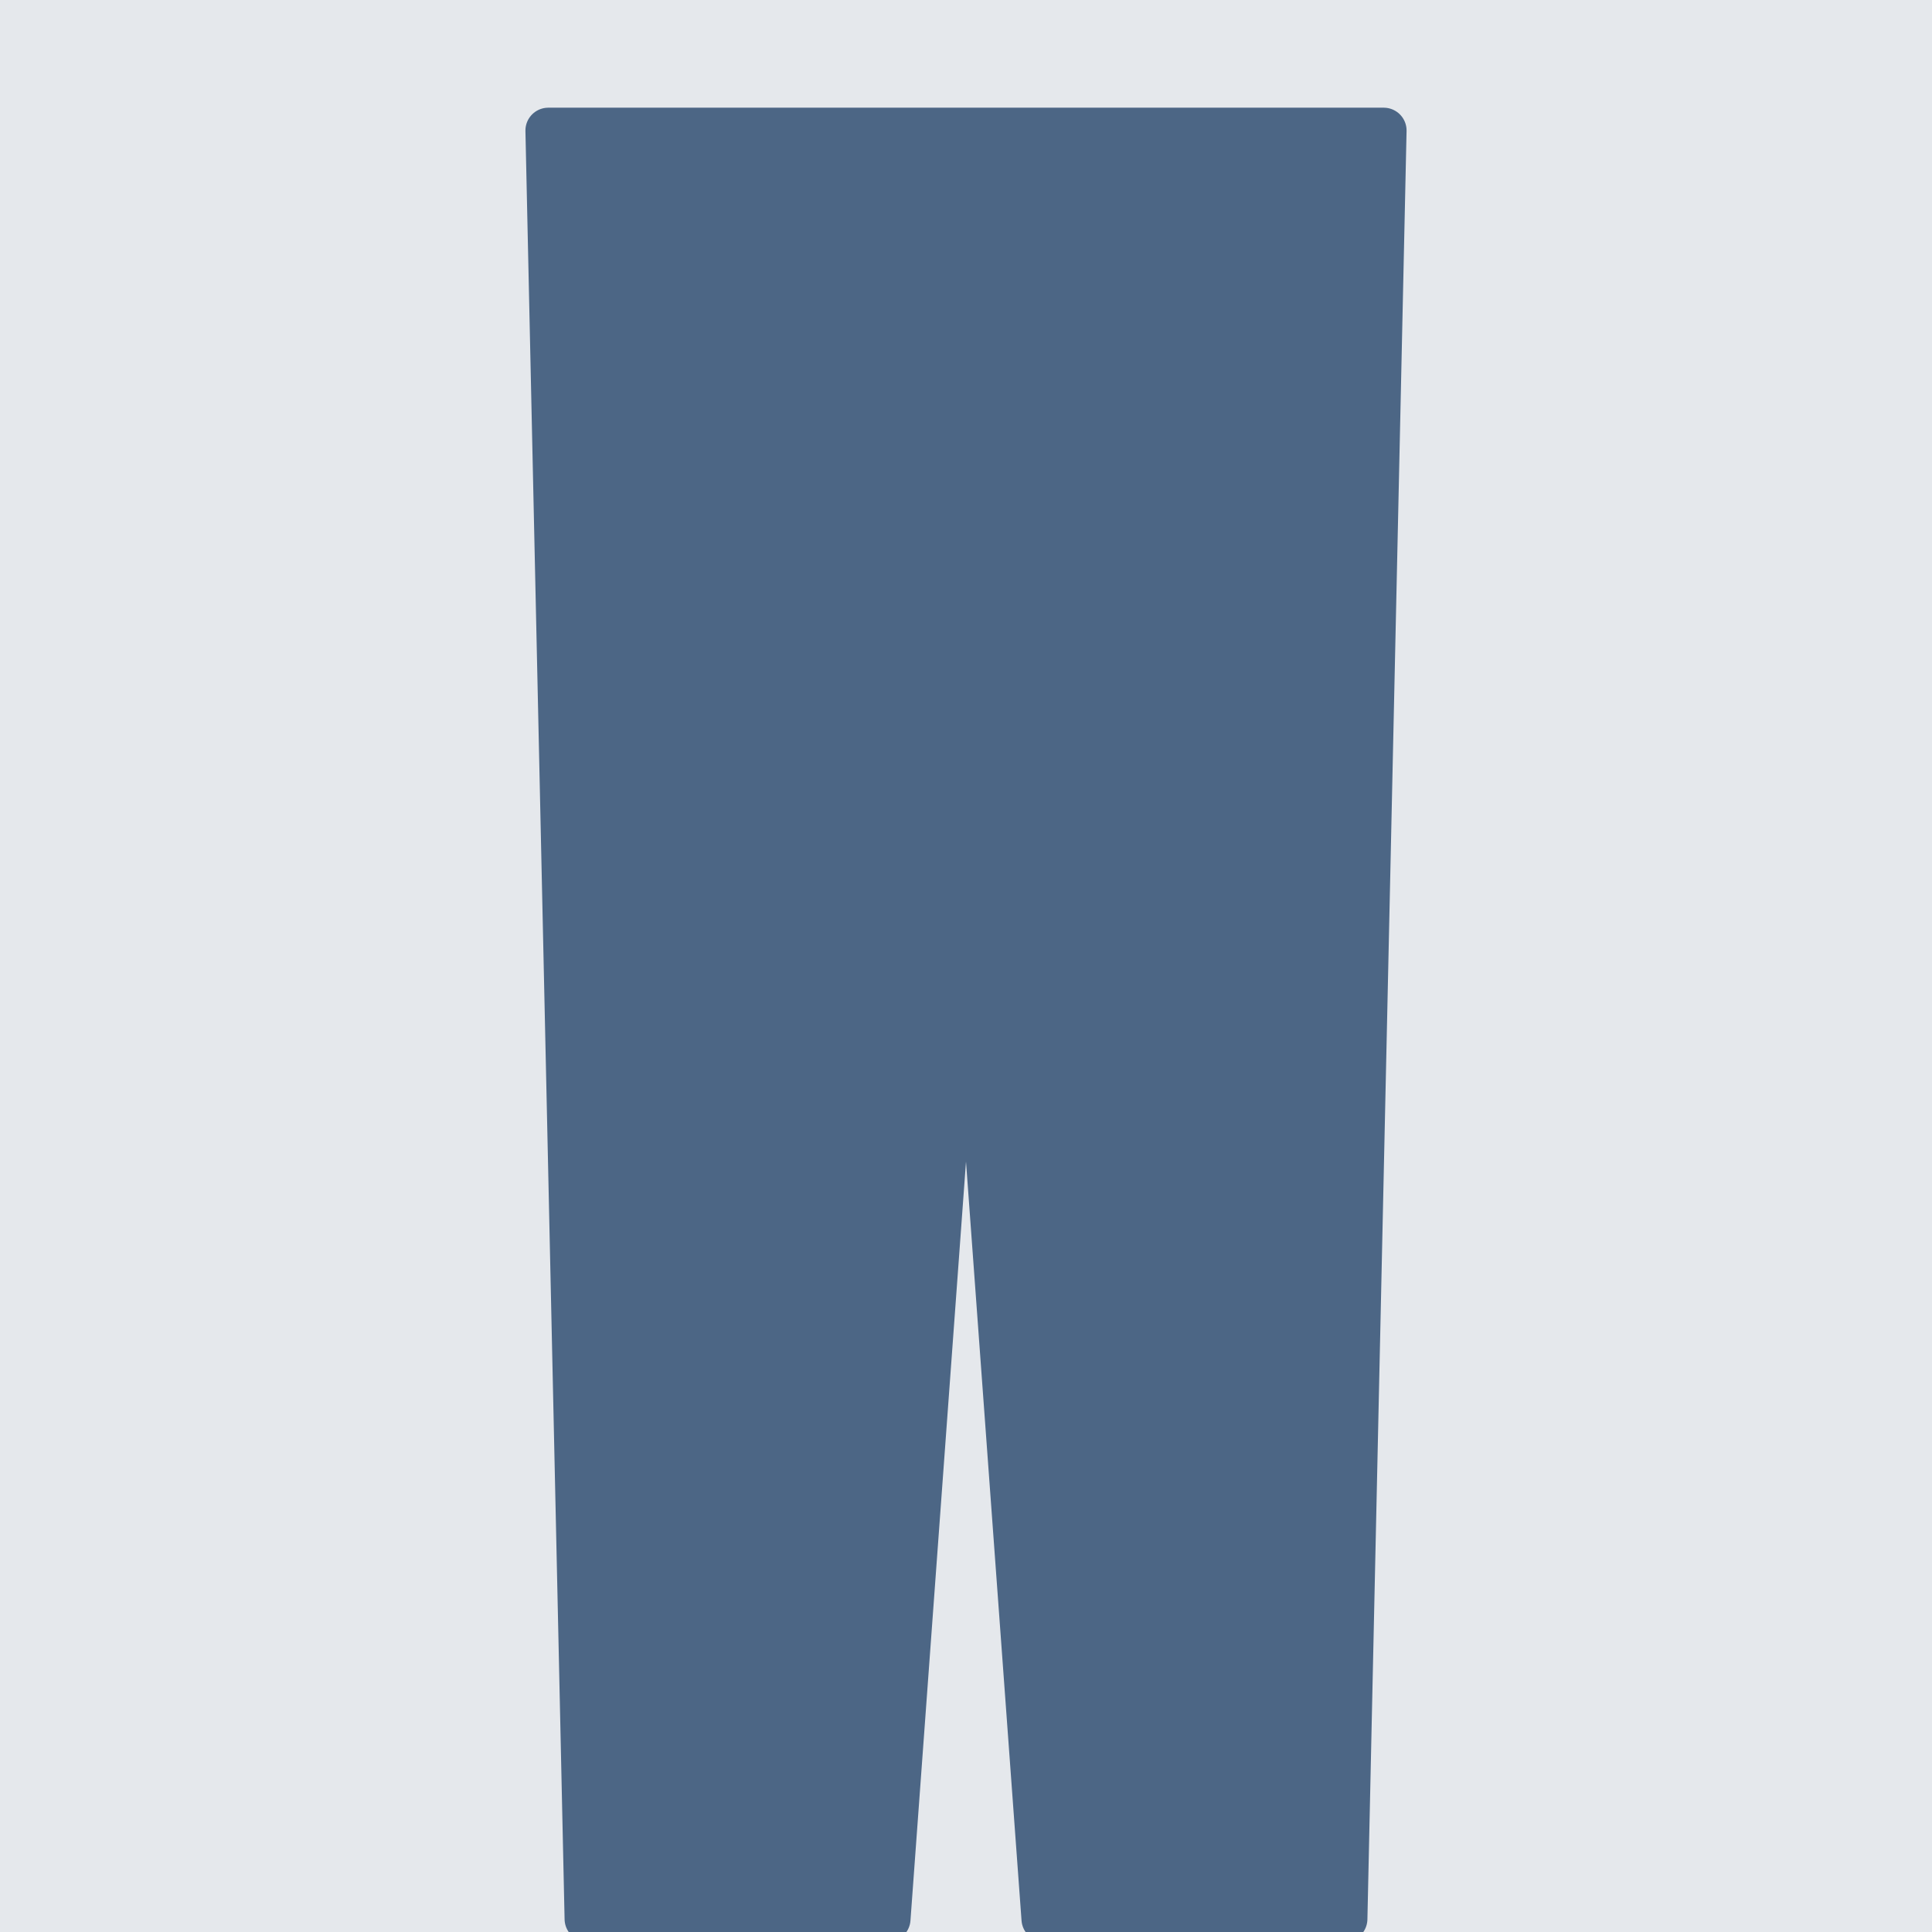
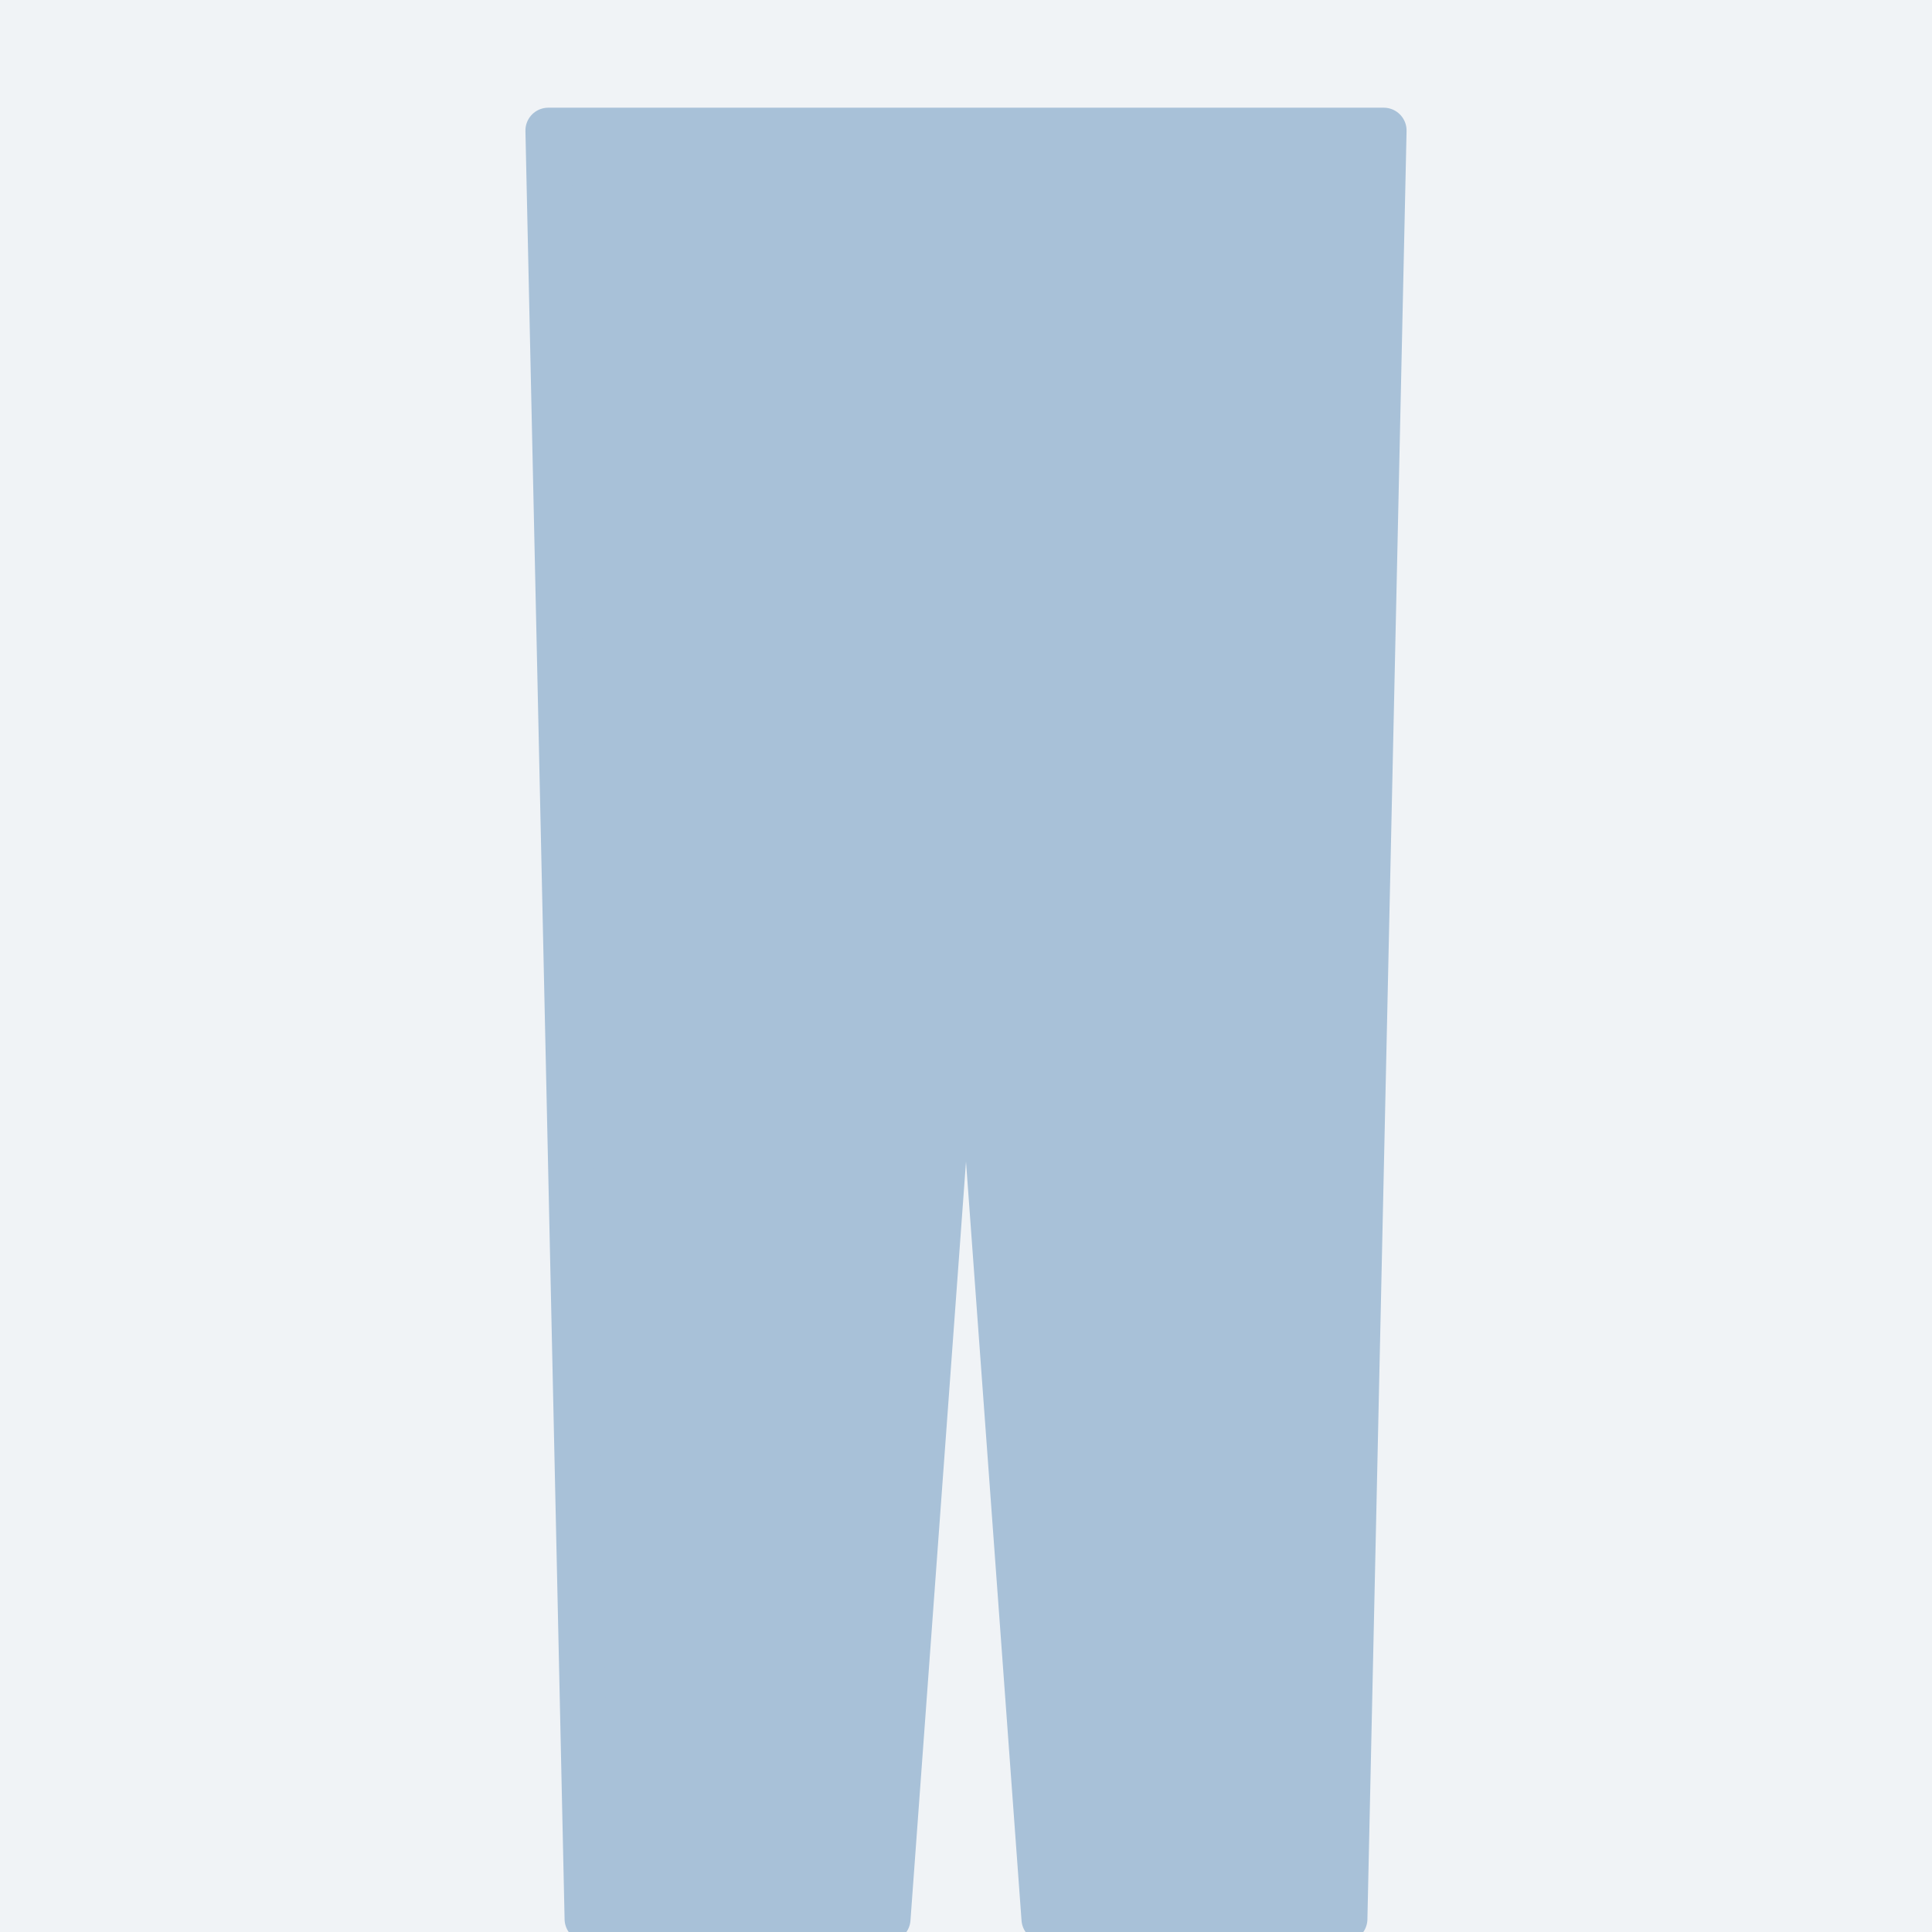
<svg xmlns="http://www.w3.org/2000/svg" viewBox="52 46 296 296" width="400" height="400" role="img">
-   <rect x="0" y="0" width="400" height="400" fill="rgb(229, 232, 236)" />
-   <g fill="#4C6685" stroke="#4C6685" stroke-width="7" stroke-linejoin="round">
+   <rect x="0" y="0" width="400" height="400" fill="rgb(240, 243, 246)" />
+   <g fill="#A8C1D8" stroke="#A8C1D8" stroke-width="7" stroke-linejoin="round">
    <path d="M136 66 L264 66 L258 340 L212 340 L200 176 L188 340 L142 340 Z" />
  </g>
</svg>
